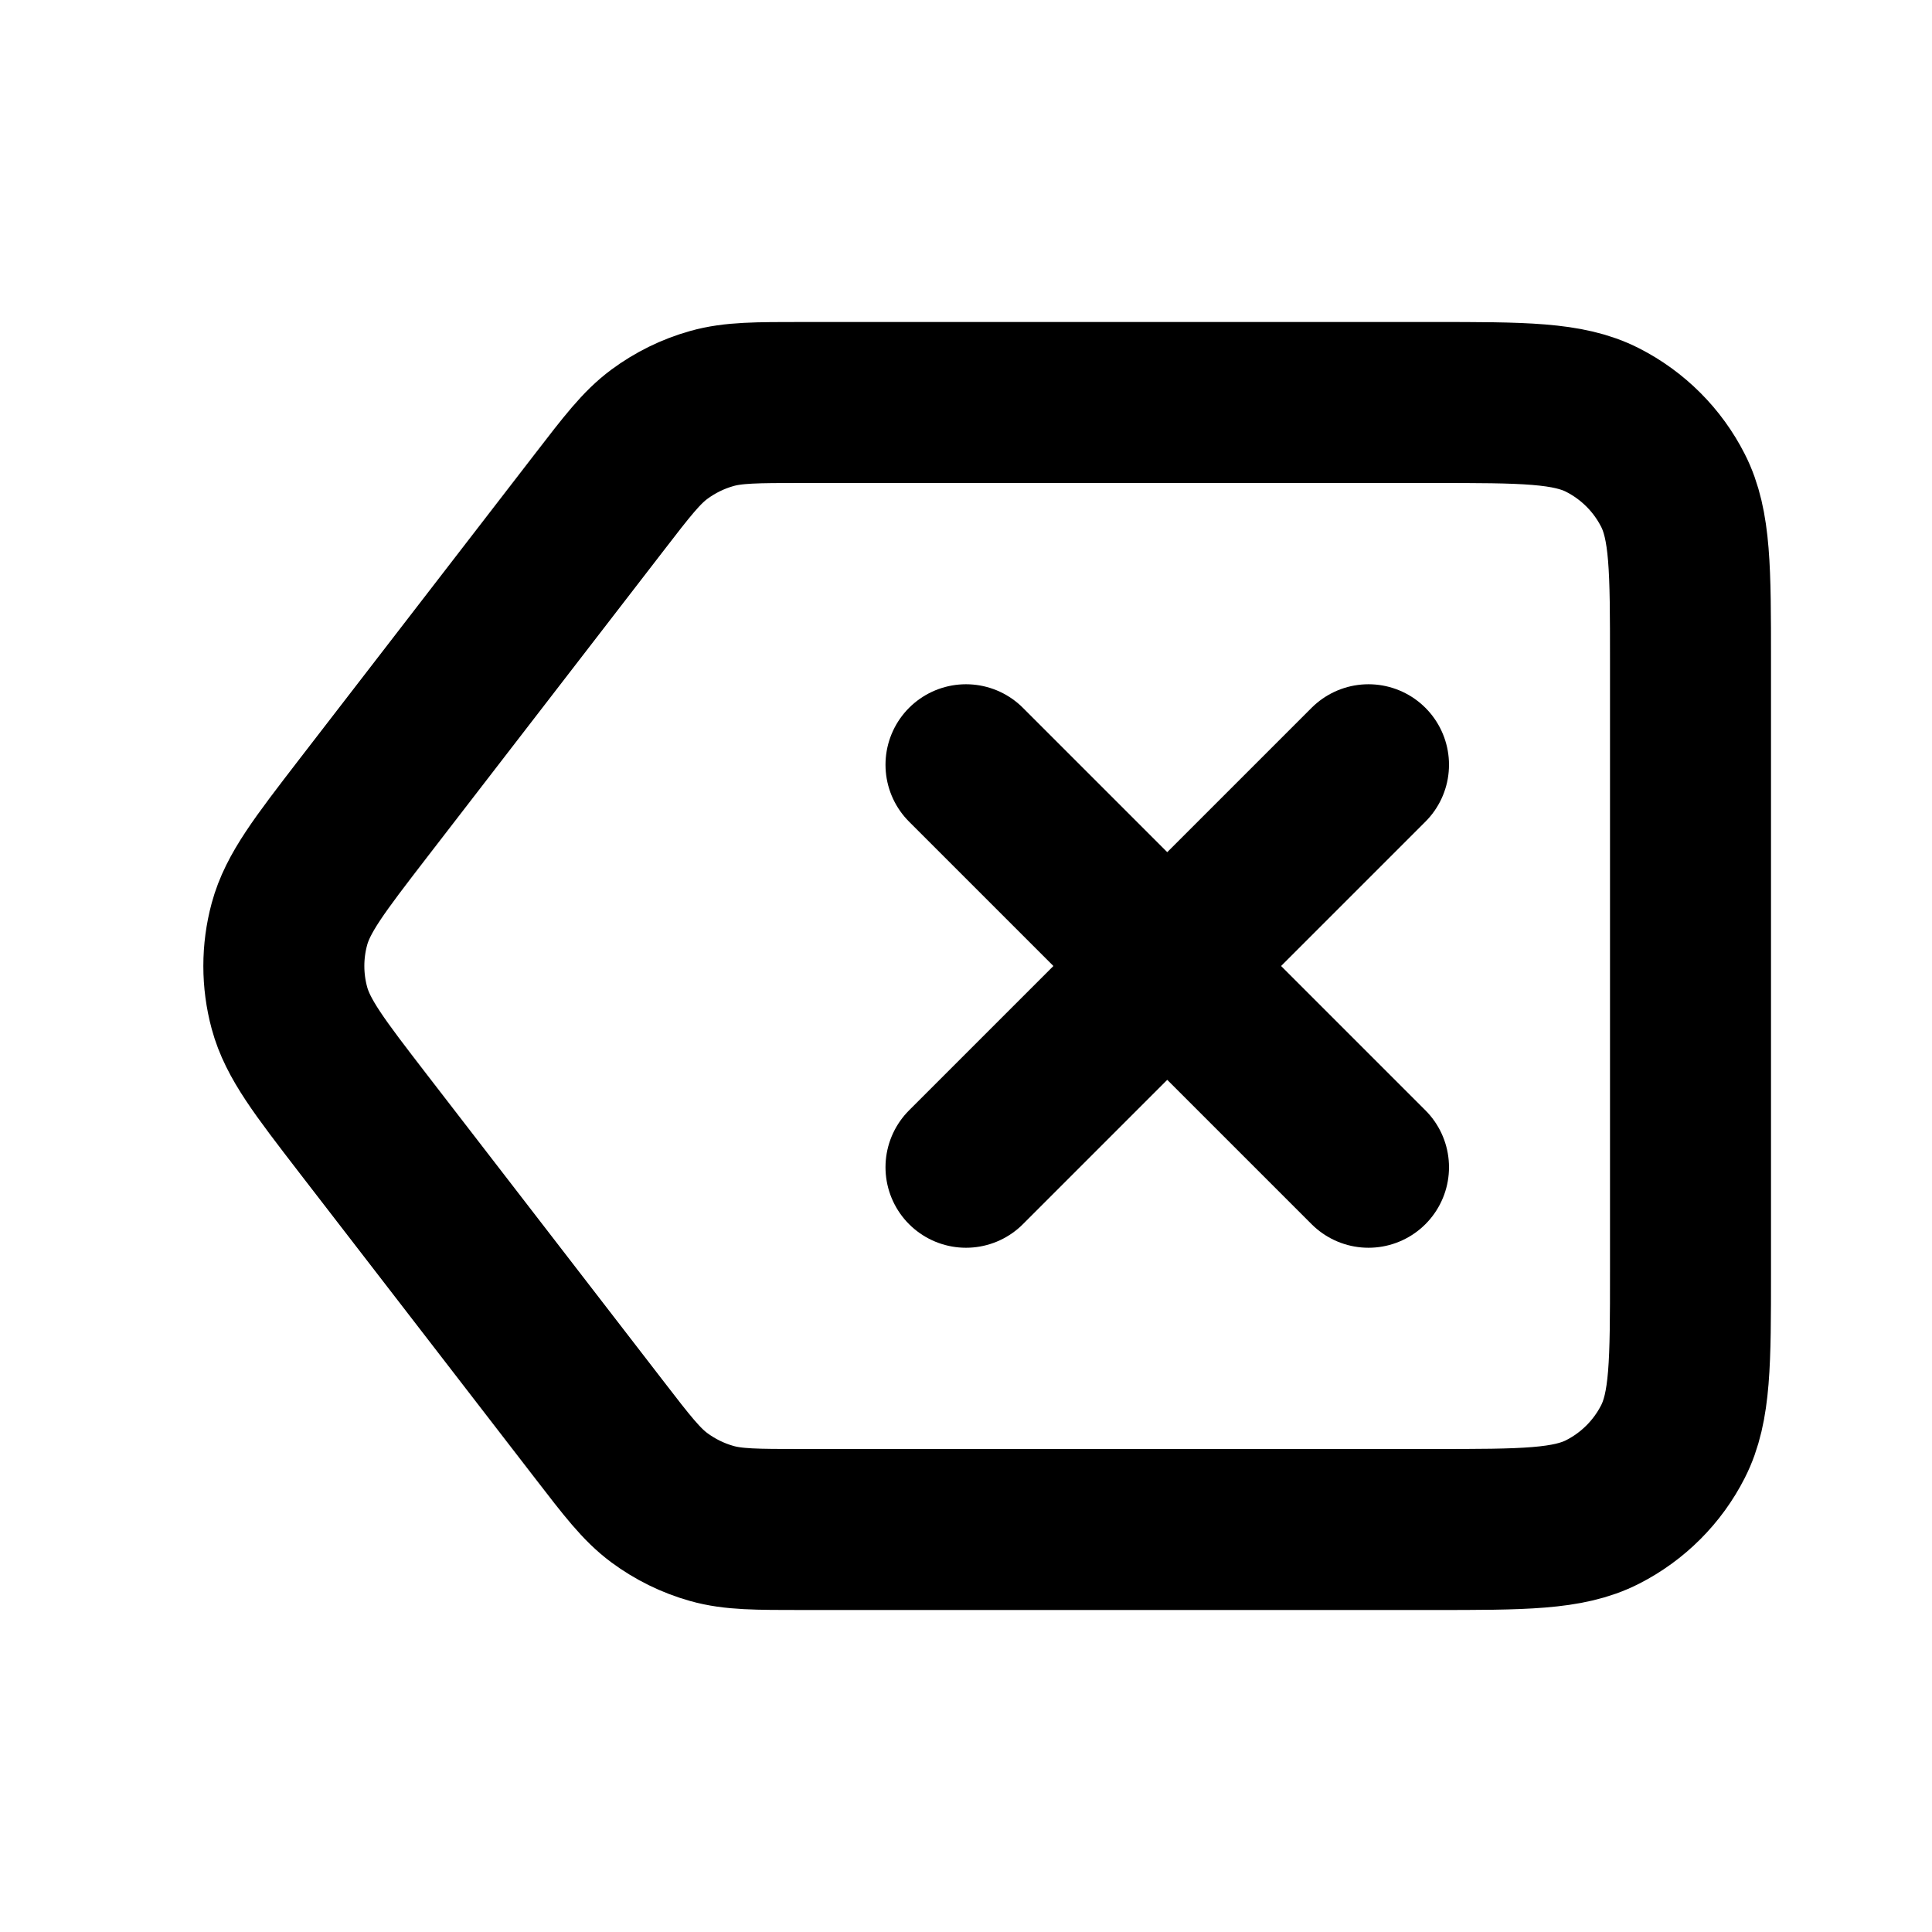
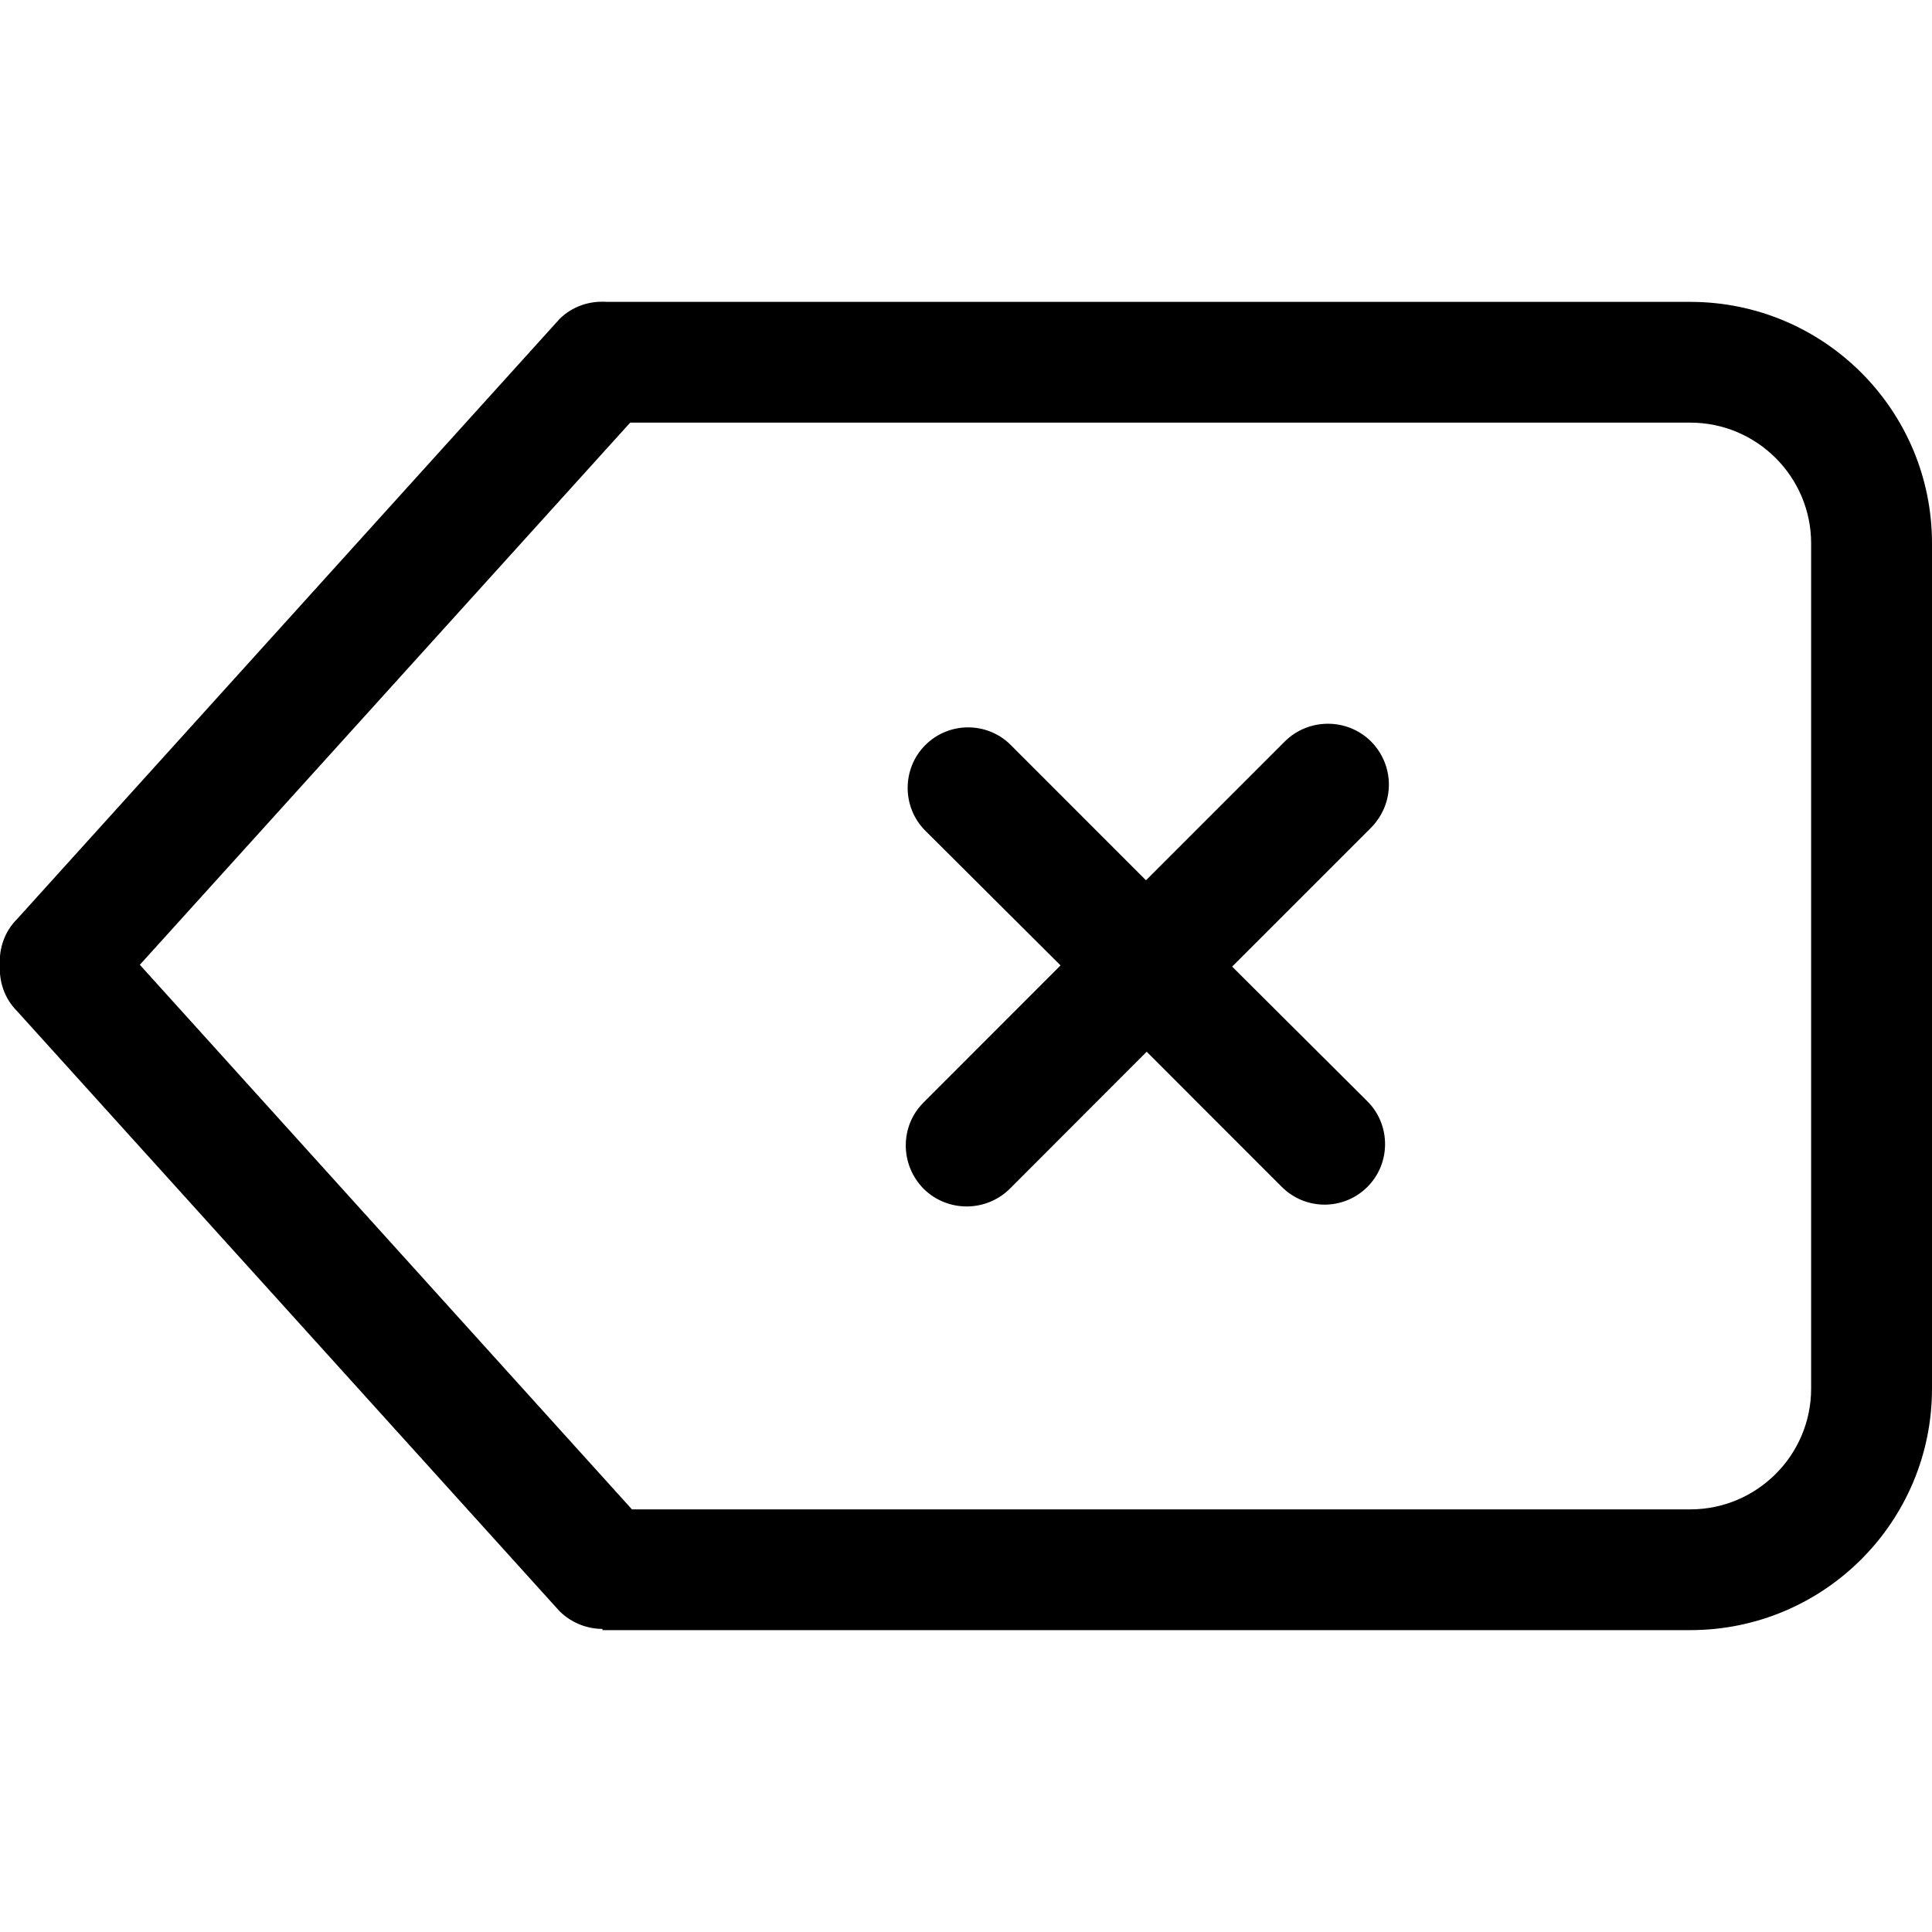
- <svg xmlns="http://www.w3.org/2000/svg" width="800px" height="800px" viewBox="0 0 24 24" fill="none">
-   <path d="M12 9.5L17 14.5M17 9.5L12 14.5M4.508 13.955L7.44 17.755C7.792 18.212 7.968 18.44 8.19 18.605C8.386 18.75 8.607 18.859 8.842 18.925C9.108 19 9.396 19 9.973 19H17.8C18.921 19 19.481 19 19.908 18.782C20.285 18.59 20.591 18.284 20.782 17.908C21 17.48 21 16.92 21 15.8V8.2C21 7.08 21 6.52 20.782 6.092C20.591 5.716 20.285 5.41 19.908 5.218C19.481 5 18.921 5 17.8 5H9.973C9.396 5 9.108 5 8.842 5.075C8.607 5.141 8.386 5.25 8.19 5.395C7.968 5.56 7.792 5.788 7.44 6.245L4.508 10.045C3.969 10.745 3.699 11.095 3.595 11.48C3.503 11.821 3.503 12.179 3.595 12.52C3.699 12.905 3.969 13.255 4.508 13.955Z" stroke="#000000" stroke-width="2" stroke-linecap="round" stroke-linejoin="round" />
+ <svg xmlns="http://www.w3.org/2000/svg" width="800px" height="800px" viewBox="0 -5 32 32" version="1.1" fill="#000000">
+   <g id="SVGRepo_bgCarrier" stroke-width="0" />
+   <g id="SVGRepo_tracerCarrier" stroke-linecap="round" stroke-linejoin="round" />
+   <g id="SVGRepo_iconCarrier">
+     <defs> </defs>
+     <g id="Page-1" stroke="none" stroke-width="1" fill="none" fill-rule="evenodd">
+       <g id="Icon-Set" transform="translate(-516, -1144)" fill="#000000">
+         <path d="M538.708,1151.28 C538.314,1150.89 537.676,1150.89 537.281,1151.28 L534.981,1153.58 L532.742,1151.34 C532.352,1150.95 531.718,1150.95 531.327,1151.34 C530.936,1151.73 530.936,1152.37 531.327,1152.76 L533.566,1154.99 L531.298,1157.26 C530.904,1157.65 530.904,1158.29 531.298,1158.69 C531.692,1159.08 532.331,1159.08 532.725,1158.69 L534.993,1156.42 L537.232,1158.66 C537.623,1159.05 538.257,1159.05 538.647,1158.66 C539.039,1158.27 539.039,1157.63 538.647,1157.24 L536.408,1155.01 L538.708,1152.71 C539.103,1152.31 539.103,1151.68 538.708,1151.28 L538.708,1151.28 Z M545.998,1162 C545.998,1163.1 545.102,1164 543.996,1164 L526.467,1164 L518.316,1154.98 L526.438,1146 L543.996,1146 C545.102,1146 545.998,1146.9 545.998,1148 L545.998,1162 L545.998,1162 Z M543.996,1144 L526.051,1144 C525.771,1143.98 525.485,1144.07 525.271,1144.28 L516.285,1154.22 C516.074,1154.43 515.983,1154.71 515.998,1154.98 C515.983,1155.26 516.074,1155.54 516.285,1155.75 L525.271,1165.69 C525.467,1165.88 525.723,1165.98 525.979,1165.98 L525.979,1166 L543.996,1166 C546.207,1166 548,1164.21 548,1162 L548,1148 C548,1145.79 546.207,1144 543.996,1144 L543.996,1144 Z" id="delete"> </path>
+       </g>
+     </g>
+   </g>
</svg>
